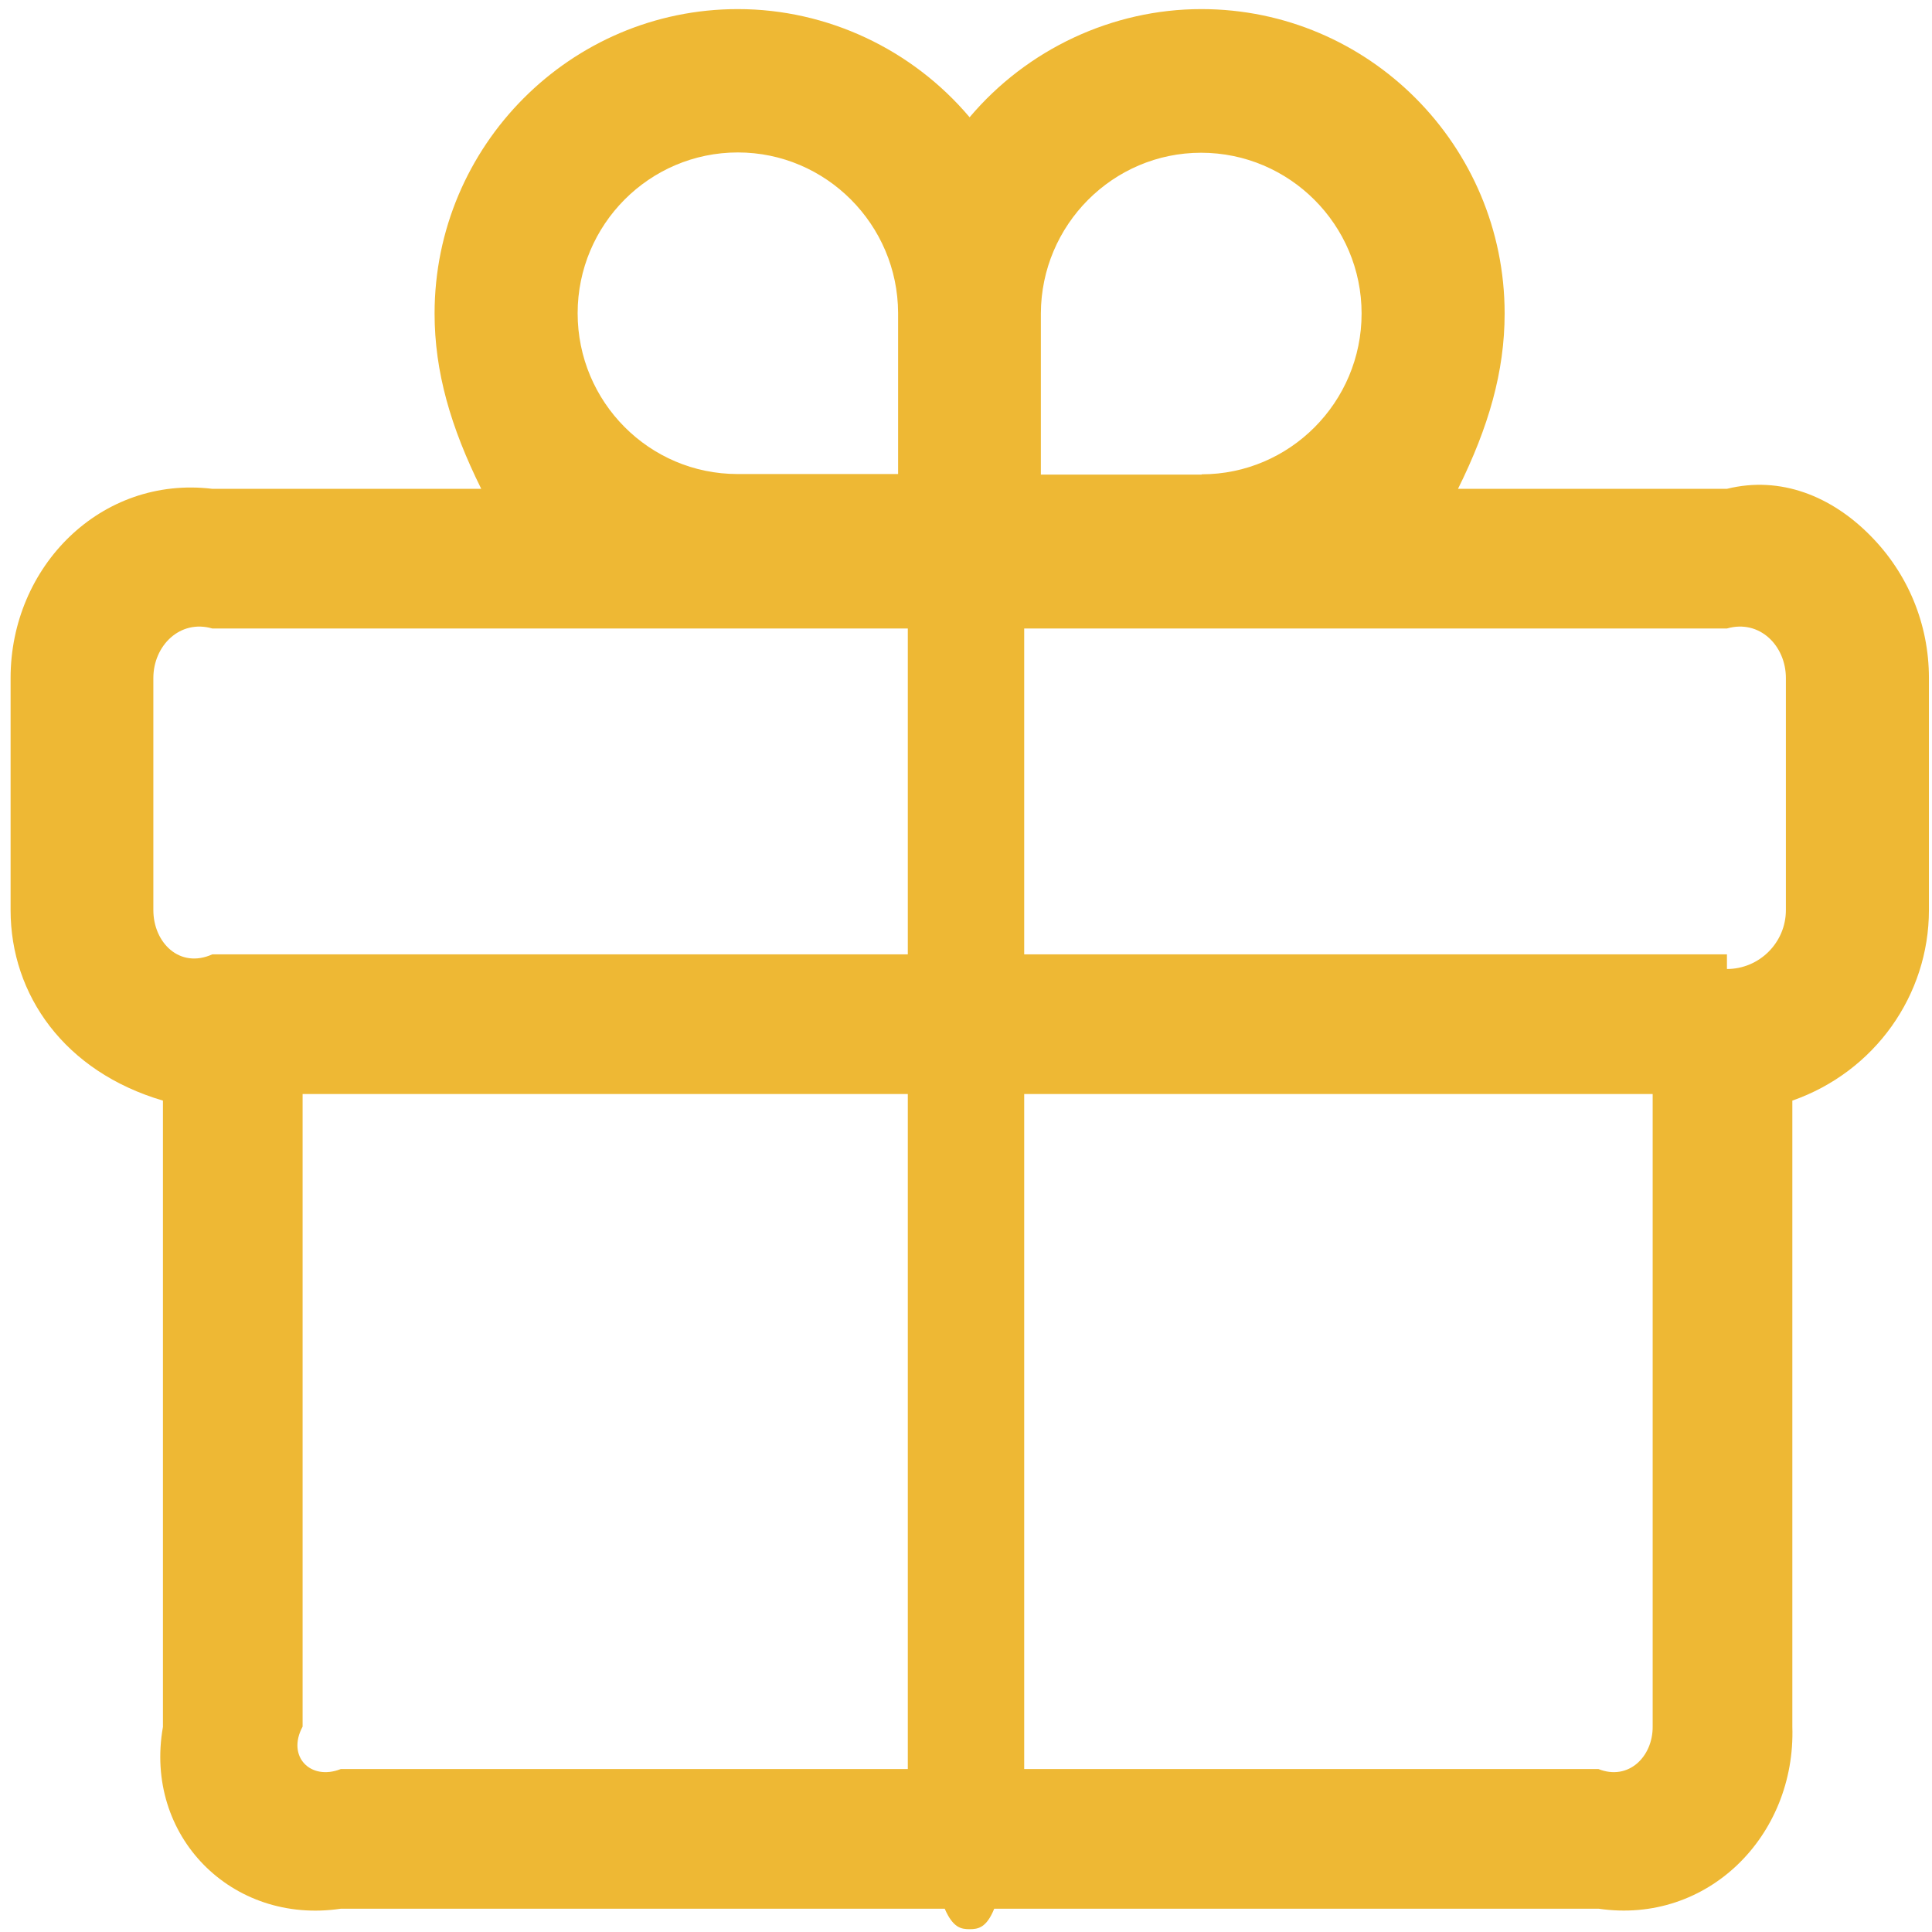
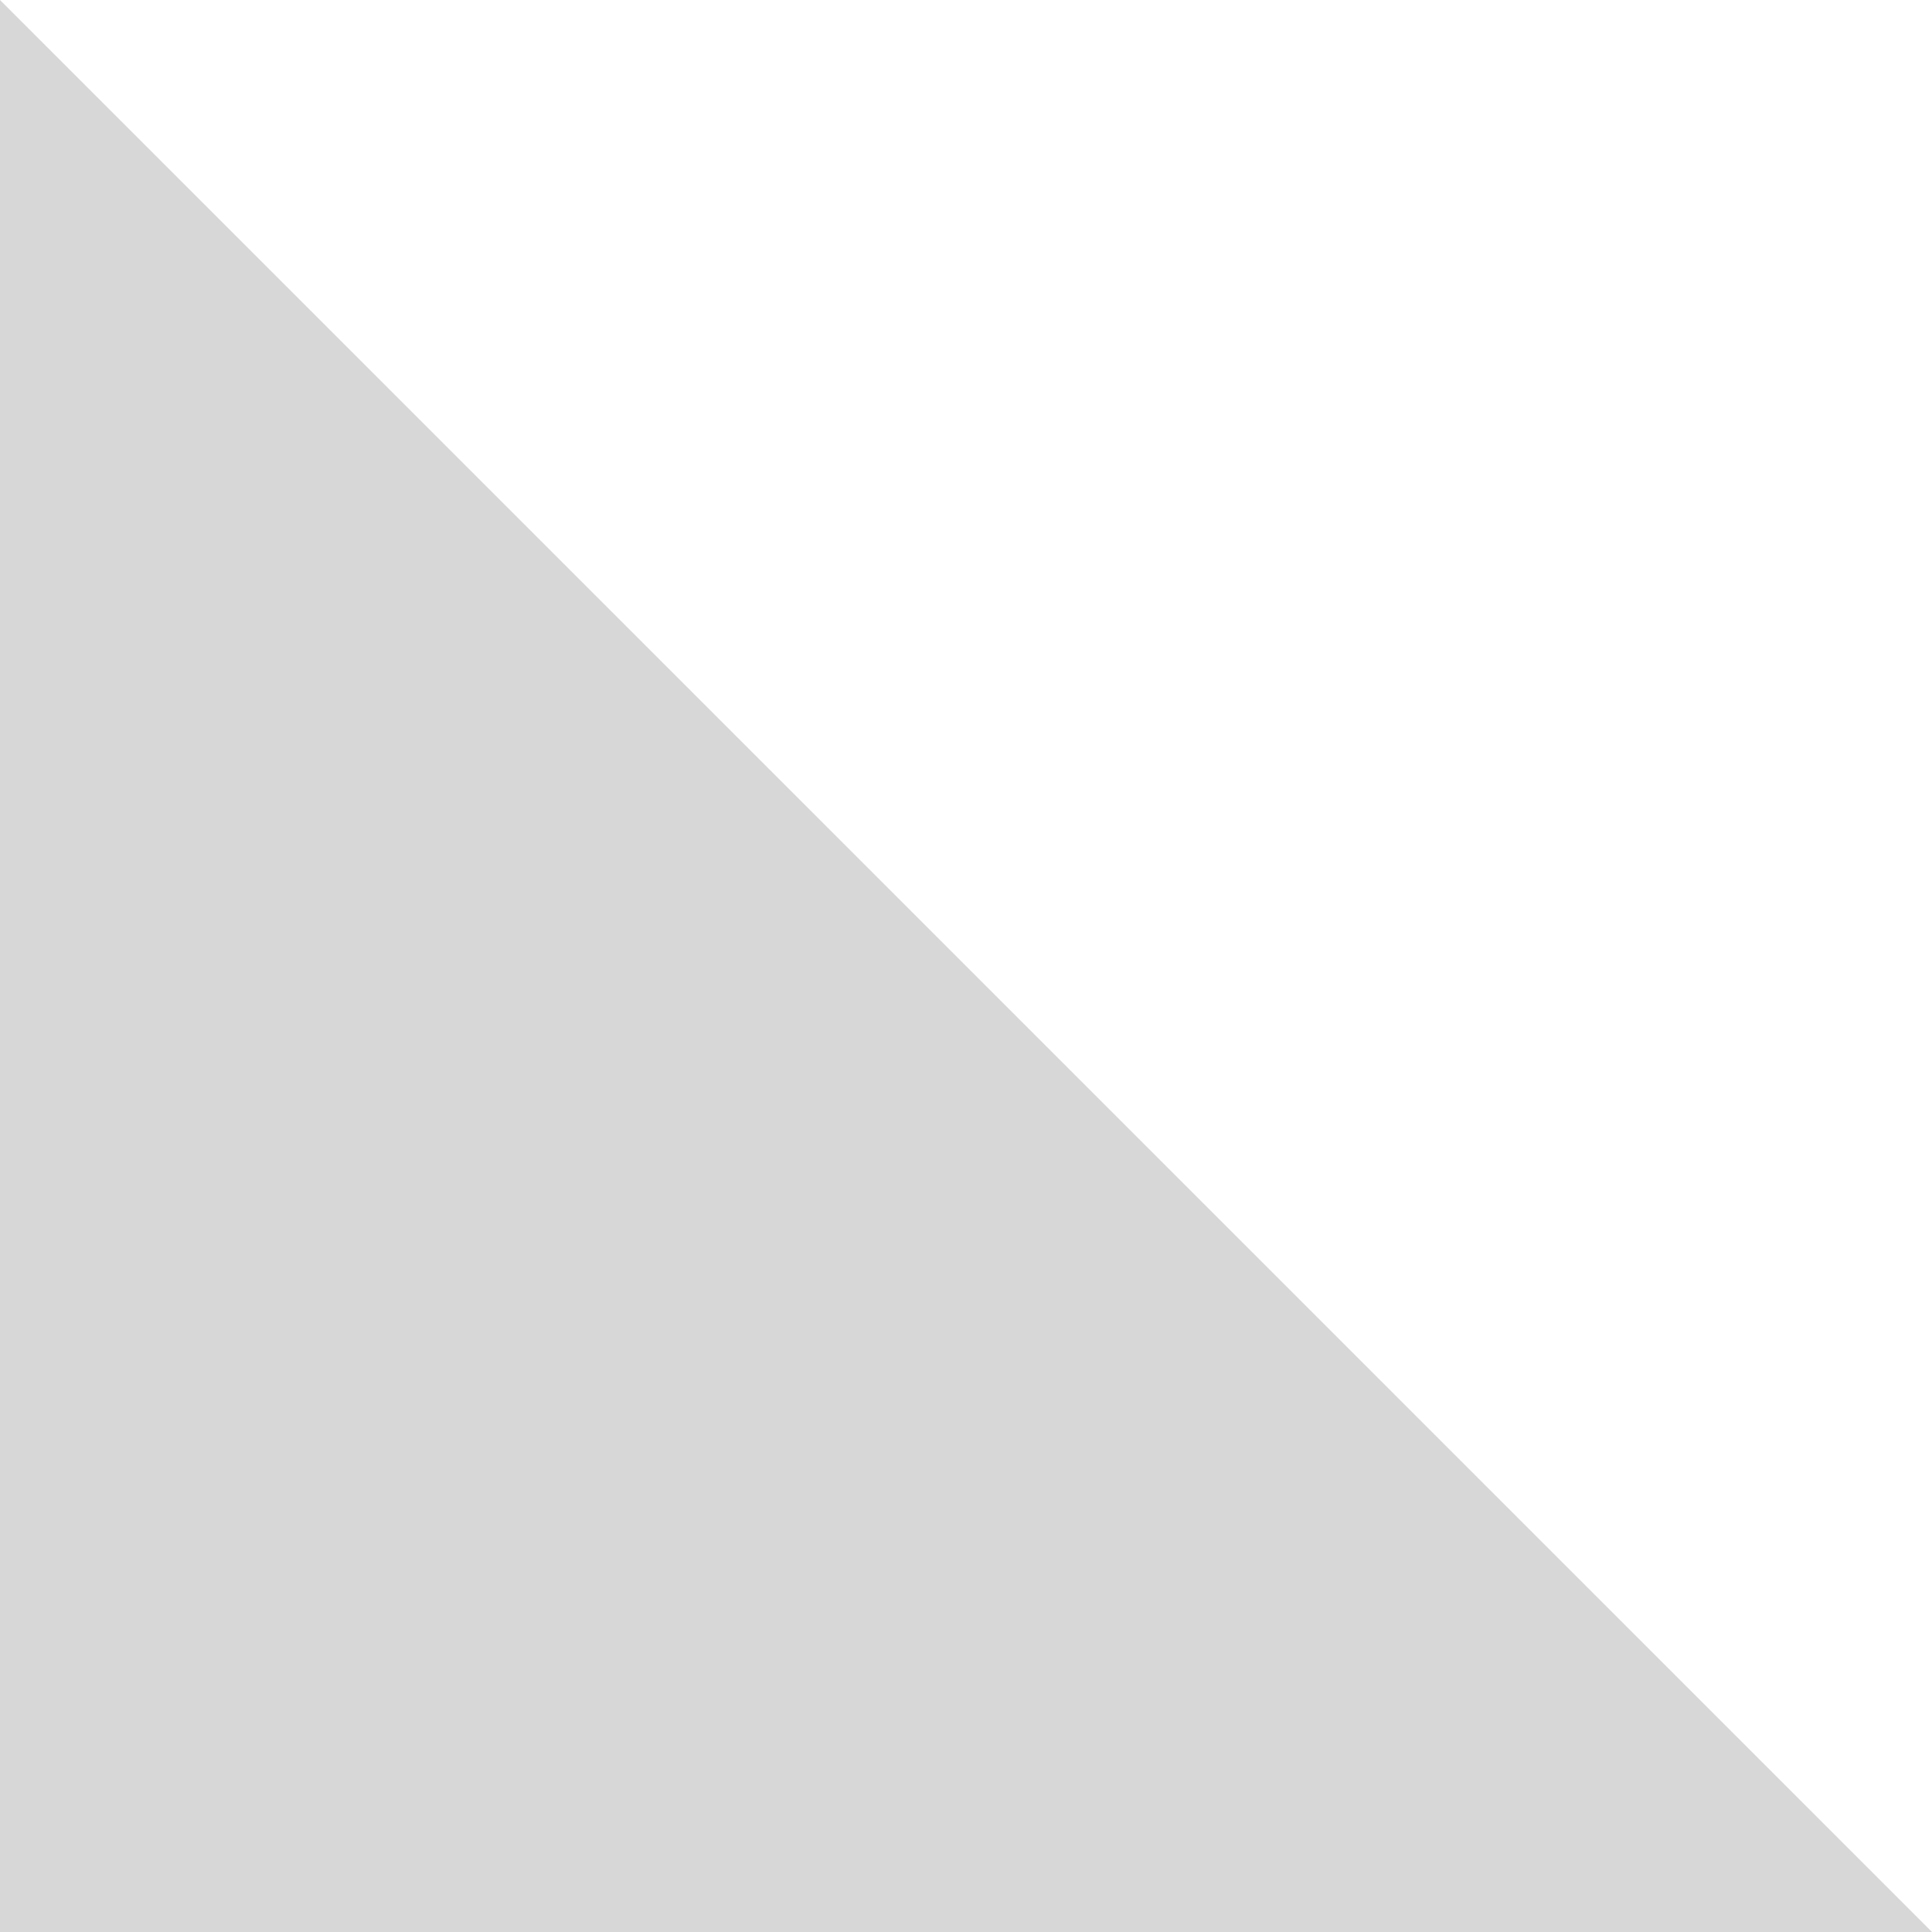
- <svg xmlns="http://www.w3.org/2000/svg" version="1.1" width="83px" height="83px">
-   <g transform="matrix(1 0 0 1 -148 -211 )">
-     <path d="M 42.712 82  C 42.381 82.818  42.024 82.879  41.655 82.879  C 41.287 82.879  40.942 82.818  40.586 82  L 14.639 82  C 9.956 82.695  6.17 78.872  7 74.189  L 7 47.283  C 2.778 46.042  0.455 42.748  0.455 39.097  L 0.455 29.129  C 0.455 24.335  4.339 20.426  9.12 21  L 20.674 21  C 19.359 18.349  18.67 15.965  18.67 13.469  C 18.67 6.254  24.521 0.391  31.699 0.391  C 35.534 0.391  39.185 2.112  41.655 5.038  C 44.126 2.112  47.789 0.391  51.611 0.391  C 58.802 0.391  64.64 6.254  64.64 13.469  C 64.64 15.965  63.952 18.349  62.637 21  L 74.191 21  C 76.514 20.426  78.689 21.336  80.324 22.983  C 81.971 24.63  82.868 26.818  82.868 29.129  L 82.868 39.097  C 82.868 42.748  80.545 46.042  77 47.283  L 77 74.177  C 77.153 78.872  73.355 82.682  68.684 82  L 42.712 82  Z M 44 76  L 68.672 76  C 69.962 76.512  71.007 75.467  71 74.177  L 71 47  L 44 47  L 44 76  Z M 13 47  L 13 74.177  C 12.304 75.467  13.348 76.512  14.639 76  L 39 76  L 39 47  L 13 47  Z M 39 27  L 9.12 27  C 7.731 26.597  6.588 27.74  6.588 29.129  L 6.588 39.097  C 6.588 40.498  7.719 41.629  9.12 41  L 39 41  L 39 27  Z M 74.191 41  L 74.191 41.629  C 75.58 41.629  76.723 40.498  76.723 39.097  L 76.723 29.129  C 76.723 27.74  75.592 26.597  74.191 27  L 44 27  L 44 41  L 74.191 41  Z M 51.624 20.39  L 51.624 20.377  C 55.409 20.377  58.495 17.28  58.495 13.469  C 58.495 9.659  55.397 6.562  51.599 6.562  C 47.813 6.562  44.728 9.659  44.716 13.469  L 44.716 20.39  L 51.624 20.39  Z M 38.583 13.445  C 38.57 9.647  35.485 6.549  31.699 6.549  C 27.901 6.549  24.816 9.647  24.816 13.457  C 24.816 17.268  27.889 20.365  31.687 20.365  L 38.583 20.365  L 38.583 13.445  Z " fill-rule="nonzero" fill="#eeb834" stroke="none" transform="matrix(1 0 0 1 148 211 )" />
+ <svg xmlns="http://www.w3.org/2000/svg" version="1.1" width="40px" height="40px">
+   <g transform="matrix(1 0 0 1 -209 -497 )">
+     <path d="M 249 537  L 209 497  L 209 537  L 249 537  Z " fill-rule="nonzero" fill="#d7d7d7" stroke="none" />
  </g>
</svg>
